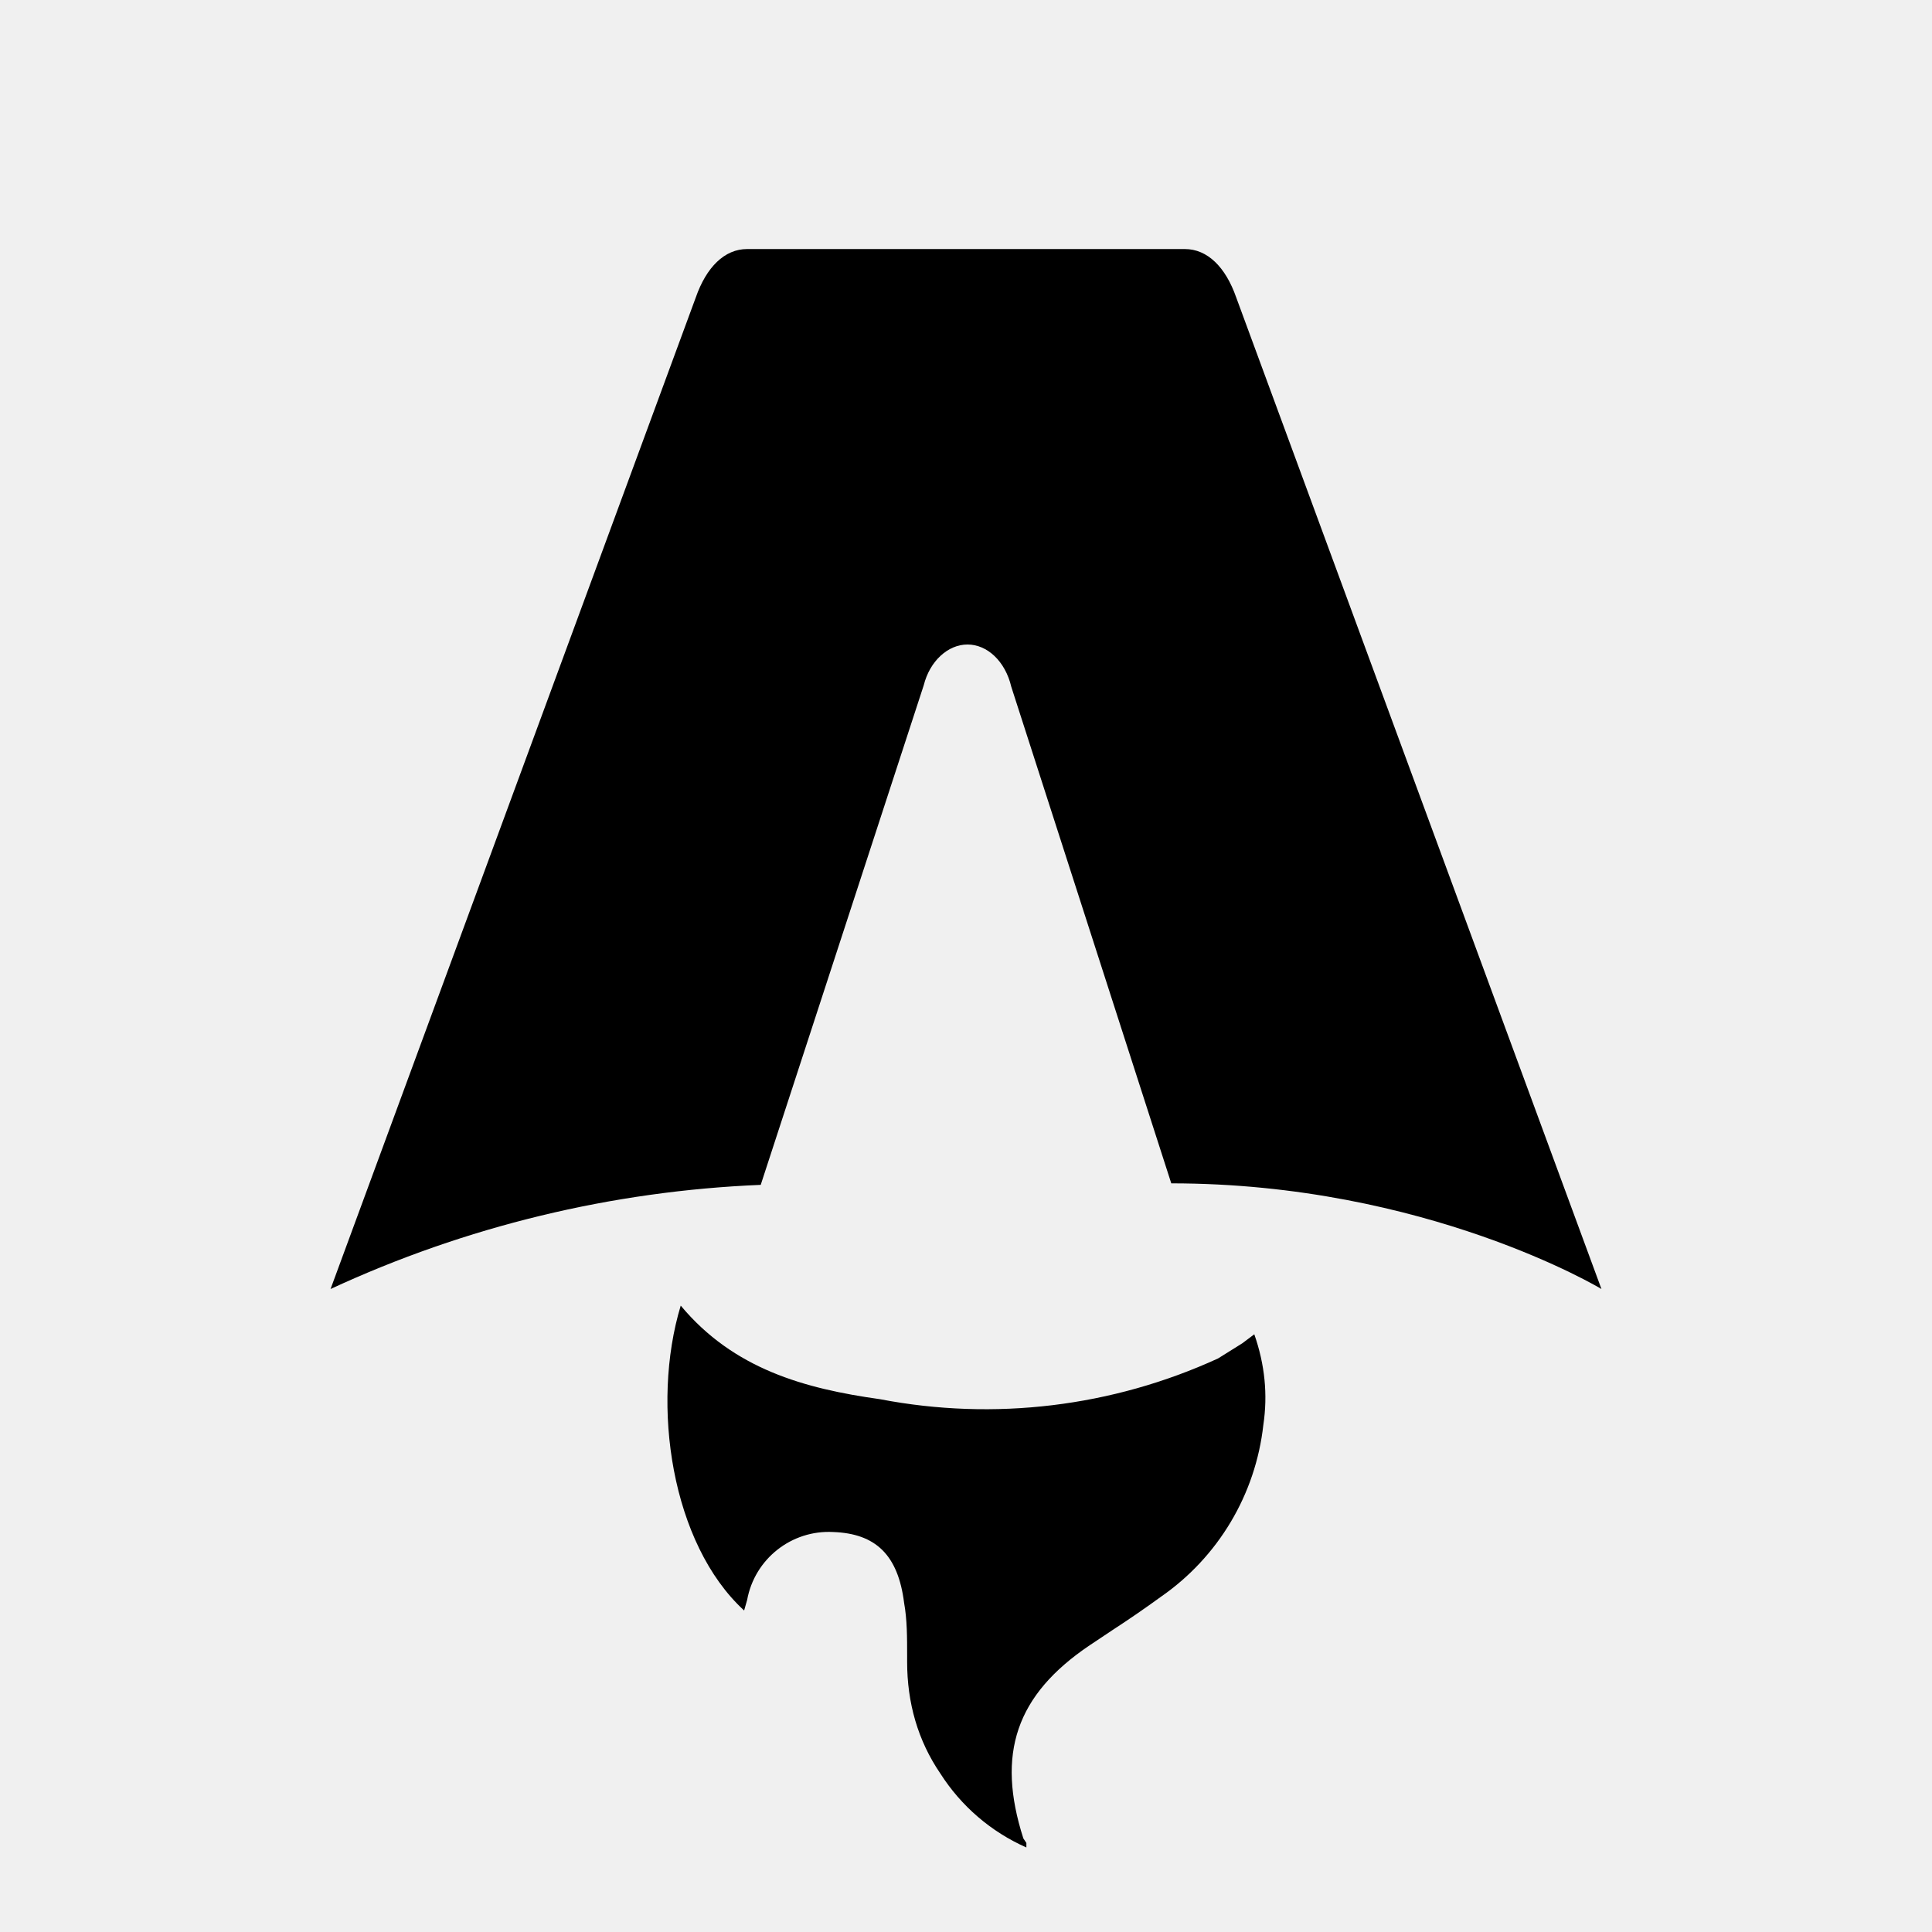
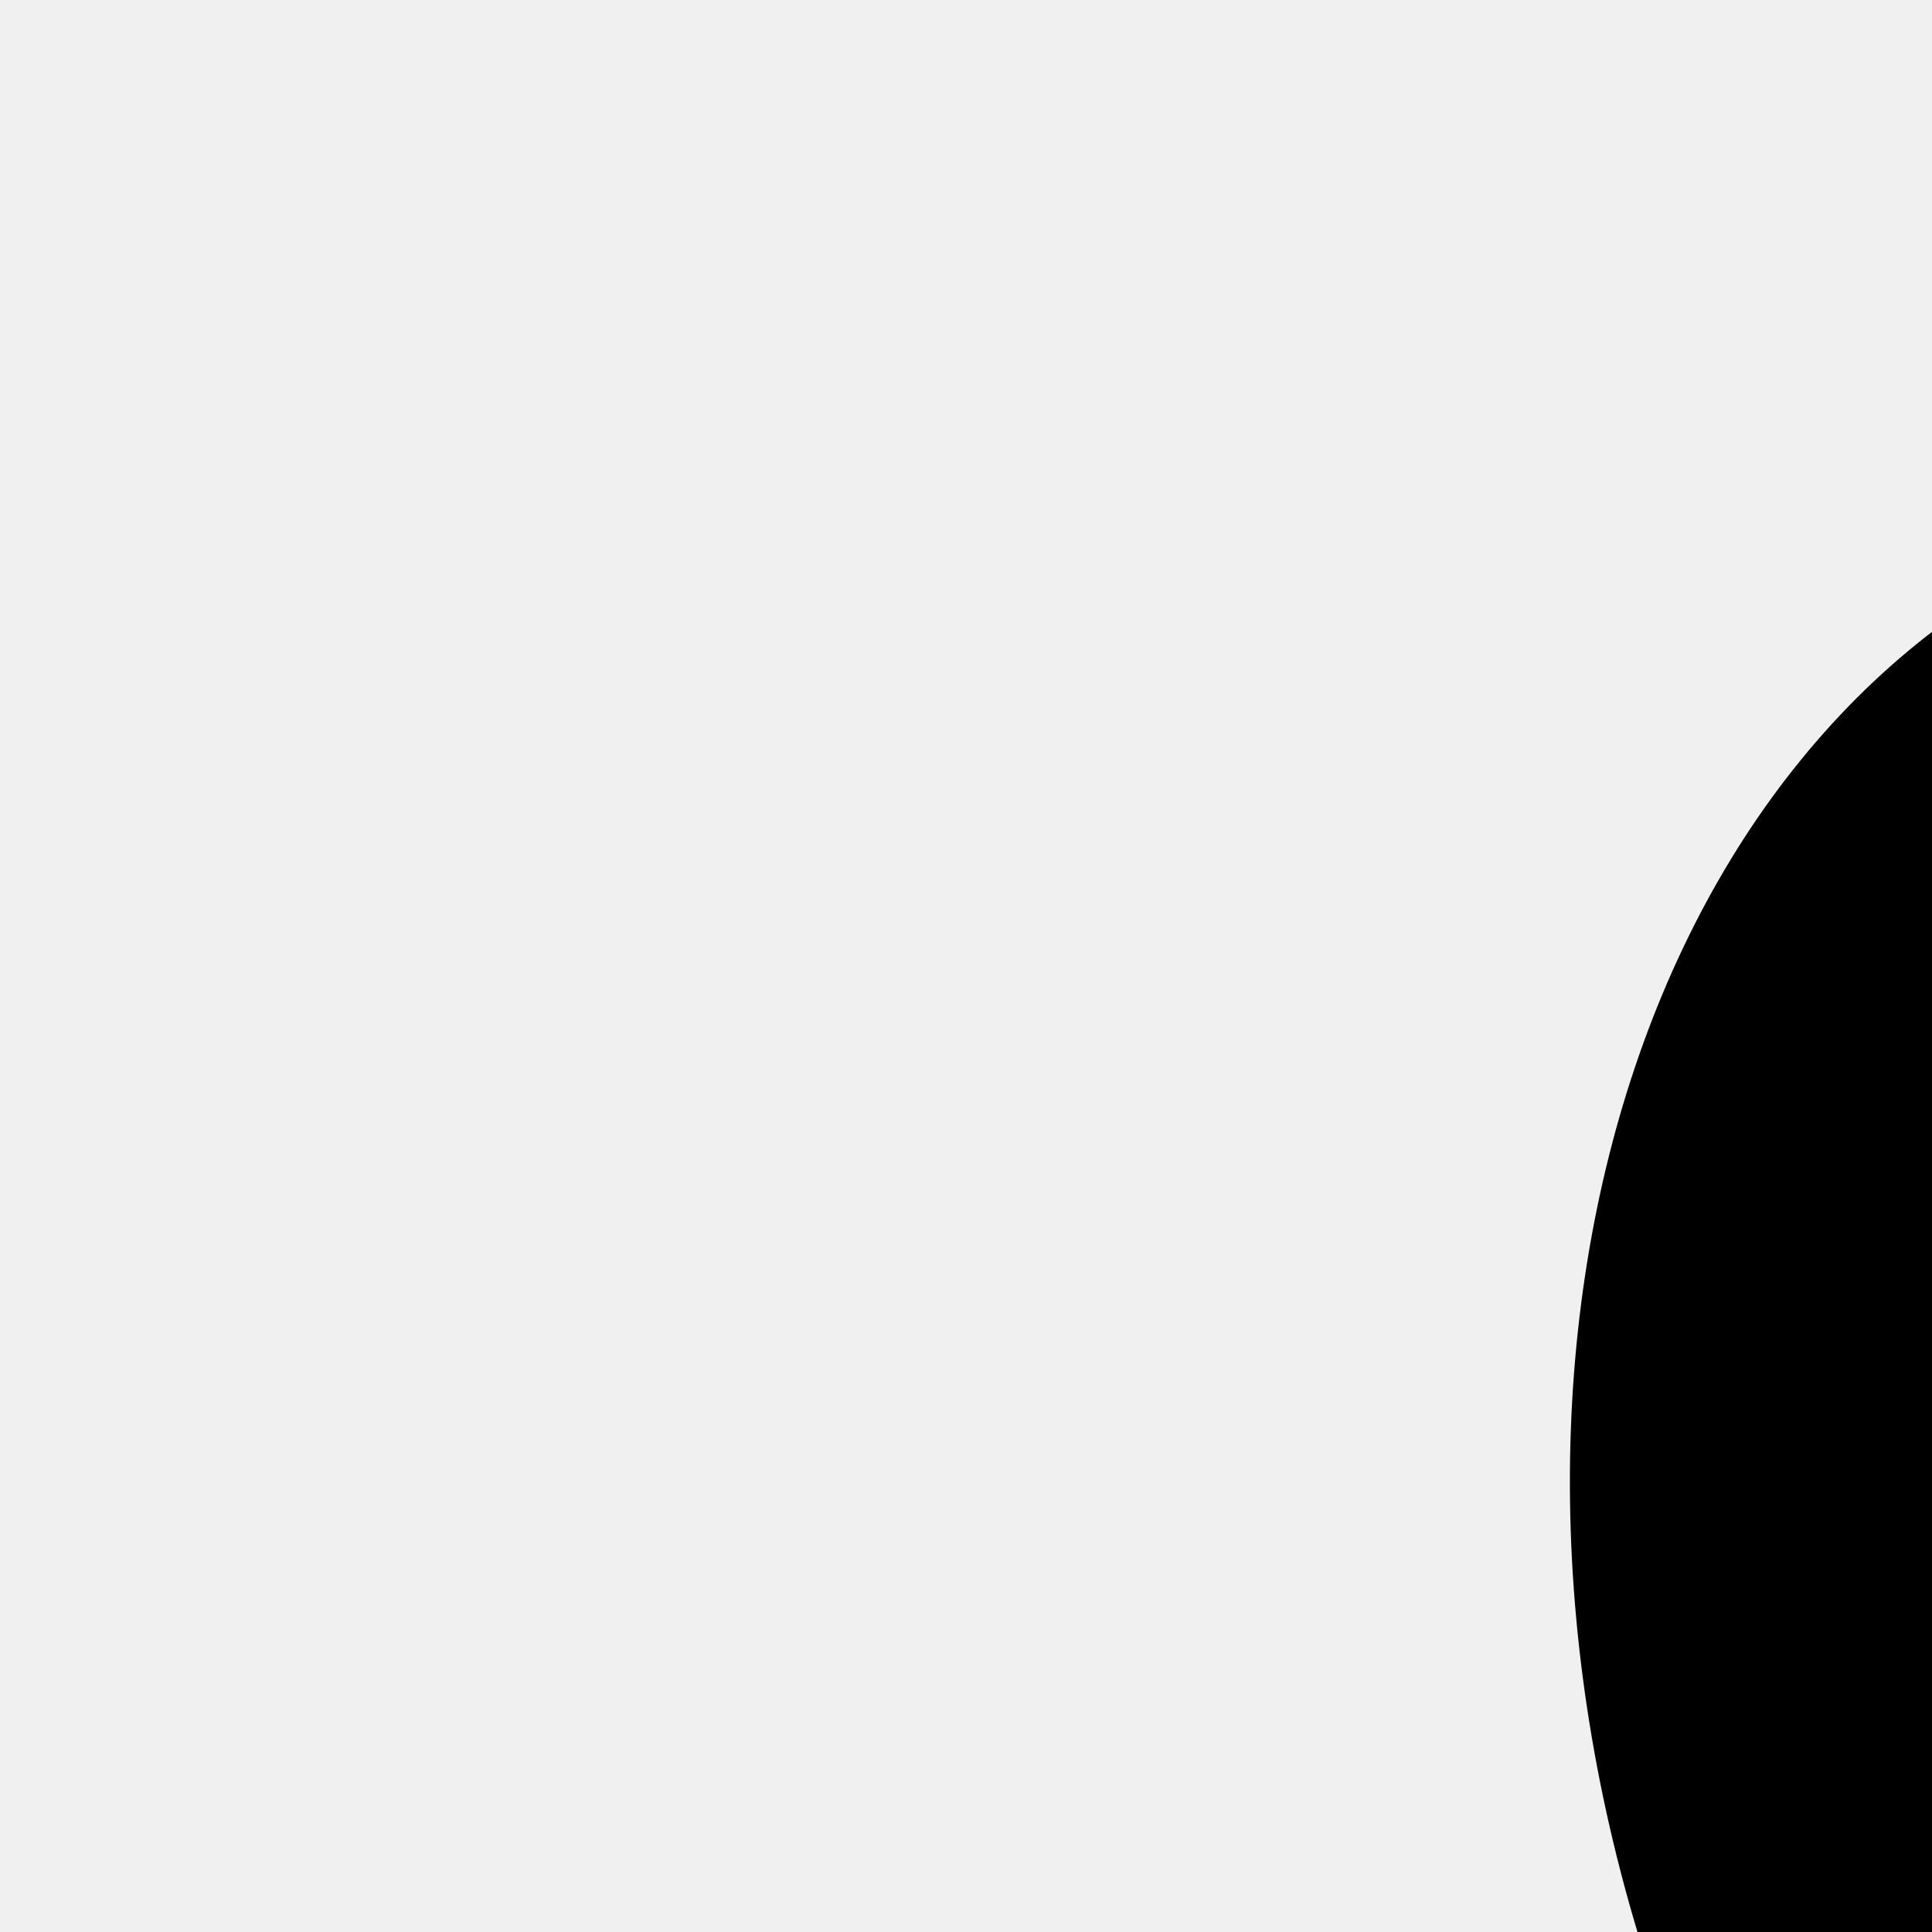
<svg xmlns="http://www.w3.org/2000/svg" fill="none" viewBox="0 0 128 128">
-   <path d="M50.4 78.5a75.1 75.1 0 0 0-28.5 6.9l24.2-65.7c.7-2 1.9-3.2 3.4-3.2h29c1.5 0 2.7 1.2 3.4 3.2l24.2 65.7s-11.6-7-28.5-7L67 45.5c-.4-1.7-1.6-2.8-2.9-2.8-1.3 0-2.5 1.1-2.9 2.7L50.4 78.5Zm-1.1 28.2Zm-4.2-20.2c-2 6.6-.6 15.8 4.2 20.2a17.5 17.5 0 0 1 .2-.7 5.5 5.5 0 0 1 5.7-4.5c2.8.1 4.3 1.5 4.7 4.7.2 1.1.2 2.3.2 3.5v.4c0 2.7.7 5.2 2.2 7.4a13 13 0 0 0 5.7 4.9v-.3l-.2-.3c-1.8-5.6-.5-9.5 4.4-12.8l1.5-1a73 73 0 0 0 3.2-2.2 16 16 0 0 0 6.8-11.4c.3-2 .1-4-.6-6l-.8.6-1.6 1a37 37 0 0 1-22.4 2.7c-5-.7-9.7-2-13.2-6.2Z" />
+   <path d="M226.5 92.9c14.3 42.9-.3 86.2-32.6 96.8s-70.1-15.6-84.4-58.5s.3-86.2 32.6-96.8s70.1 15.6 84.4 58.5zM100.4 198.6c18.9 32.4 14.3 70.1-10.2 84.1s-59.7-.9-78.5-33.3S-2.7 179.3 21.8 165.3s59.7 .9 78.5 33.3zM69.2 401.2C121.6 259.9 214.7 224 256 224s134.4 35.9 186.8 177.2c3.6 9.7 5.2 20.1 5.2 30.5v1.6c0 25.8-20.9 46.7-46.7 46.7c-11.5 0-22.9-1.4-34-4.2l-88-22c-15.3-3.8-31.3-3.8-46.6 0l-88 22c-11.1 2.8-22.5 4.2-34 4.2C84.9 480 64 459.1 64 433.3v-1.6c0-10.4 1.6-20.8 5.2-30.5zM421.8 282.7c-24.5-14-29.1-51.7-10.2-84.1s54-47.3 78.5-33.3s29.1 51.7 10.2 84.1s-54 47.3-78.5 33.3zM310.1 189.7c-32.3-10.6-46.9-53.9-32.6-96.8s52.1-69.1 84.4-58.5s46.9 53.9 32.6 96.8s-52.1 69.1-84.4 58.5z" />
  <style>
        path { fill: #000; }
        @media (prefers-color-scheme: dark) {
-             path { fill: #FFF; }
+         path { fill: #FFF; }
        }
    </style>
</svg>
